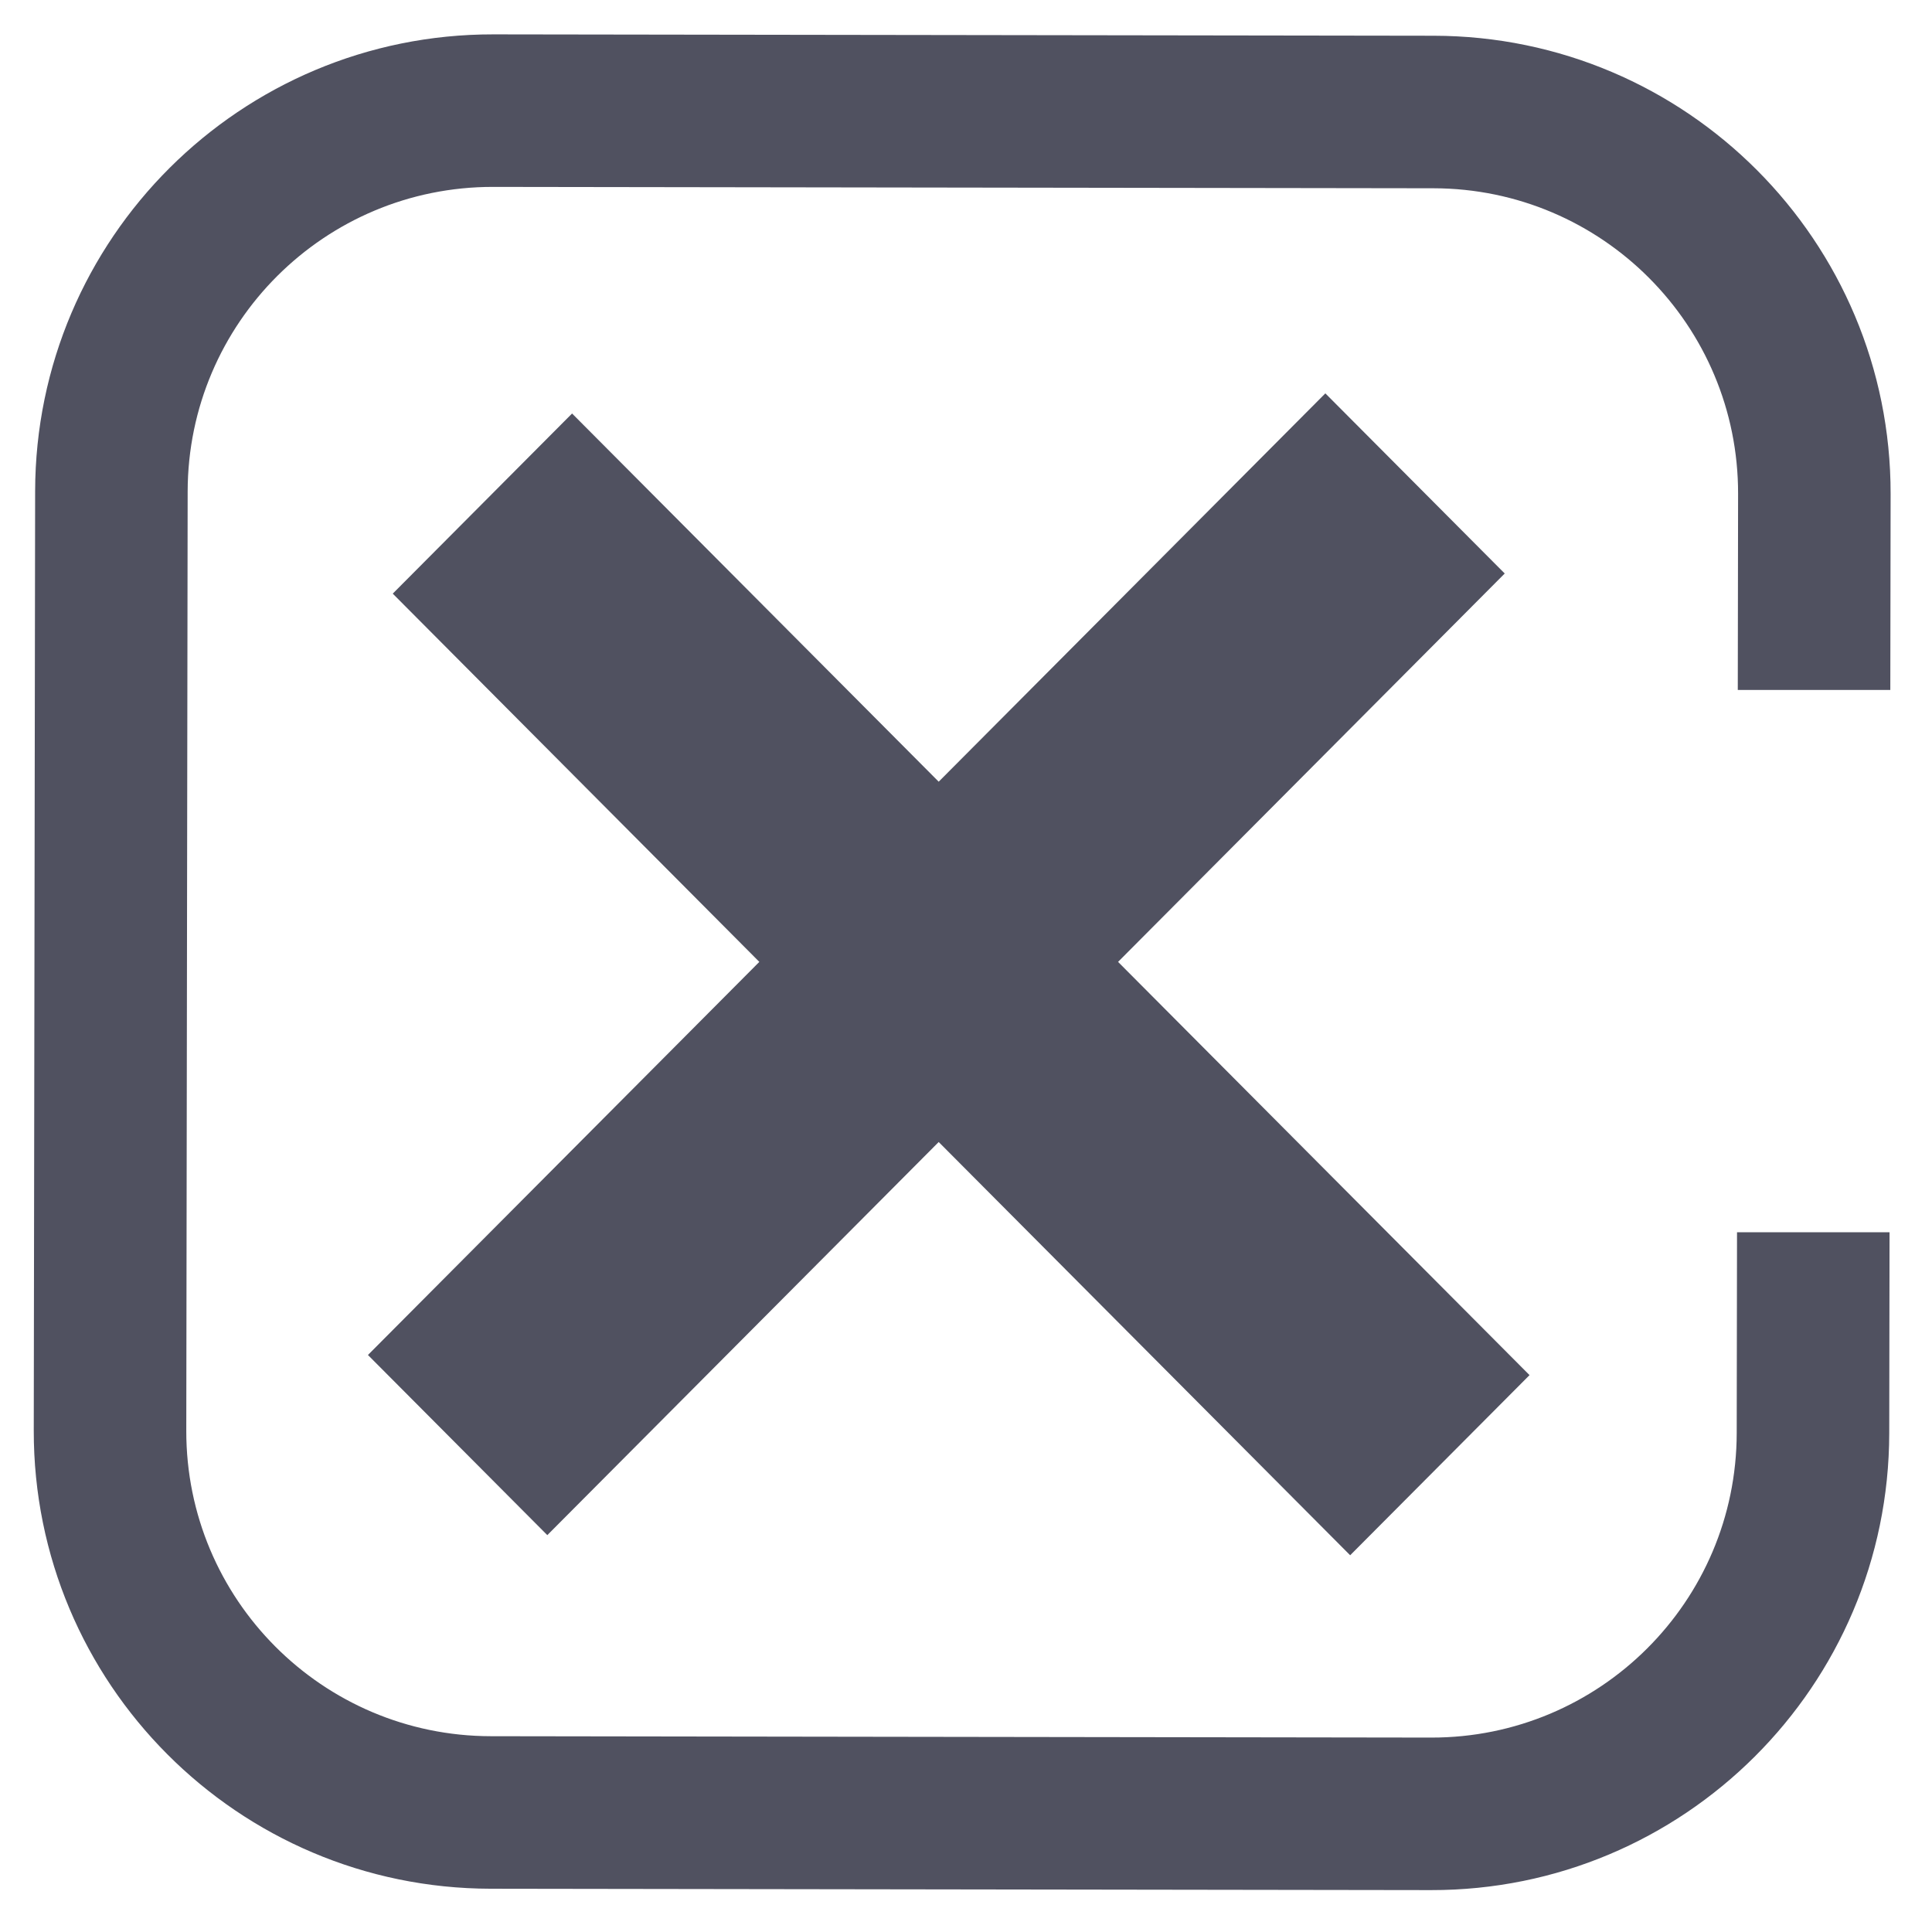
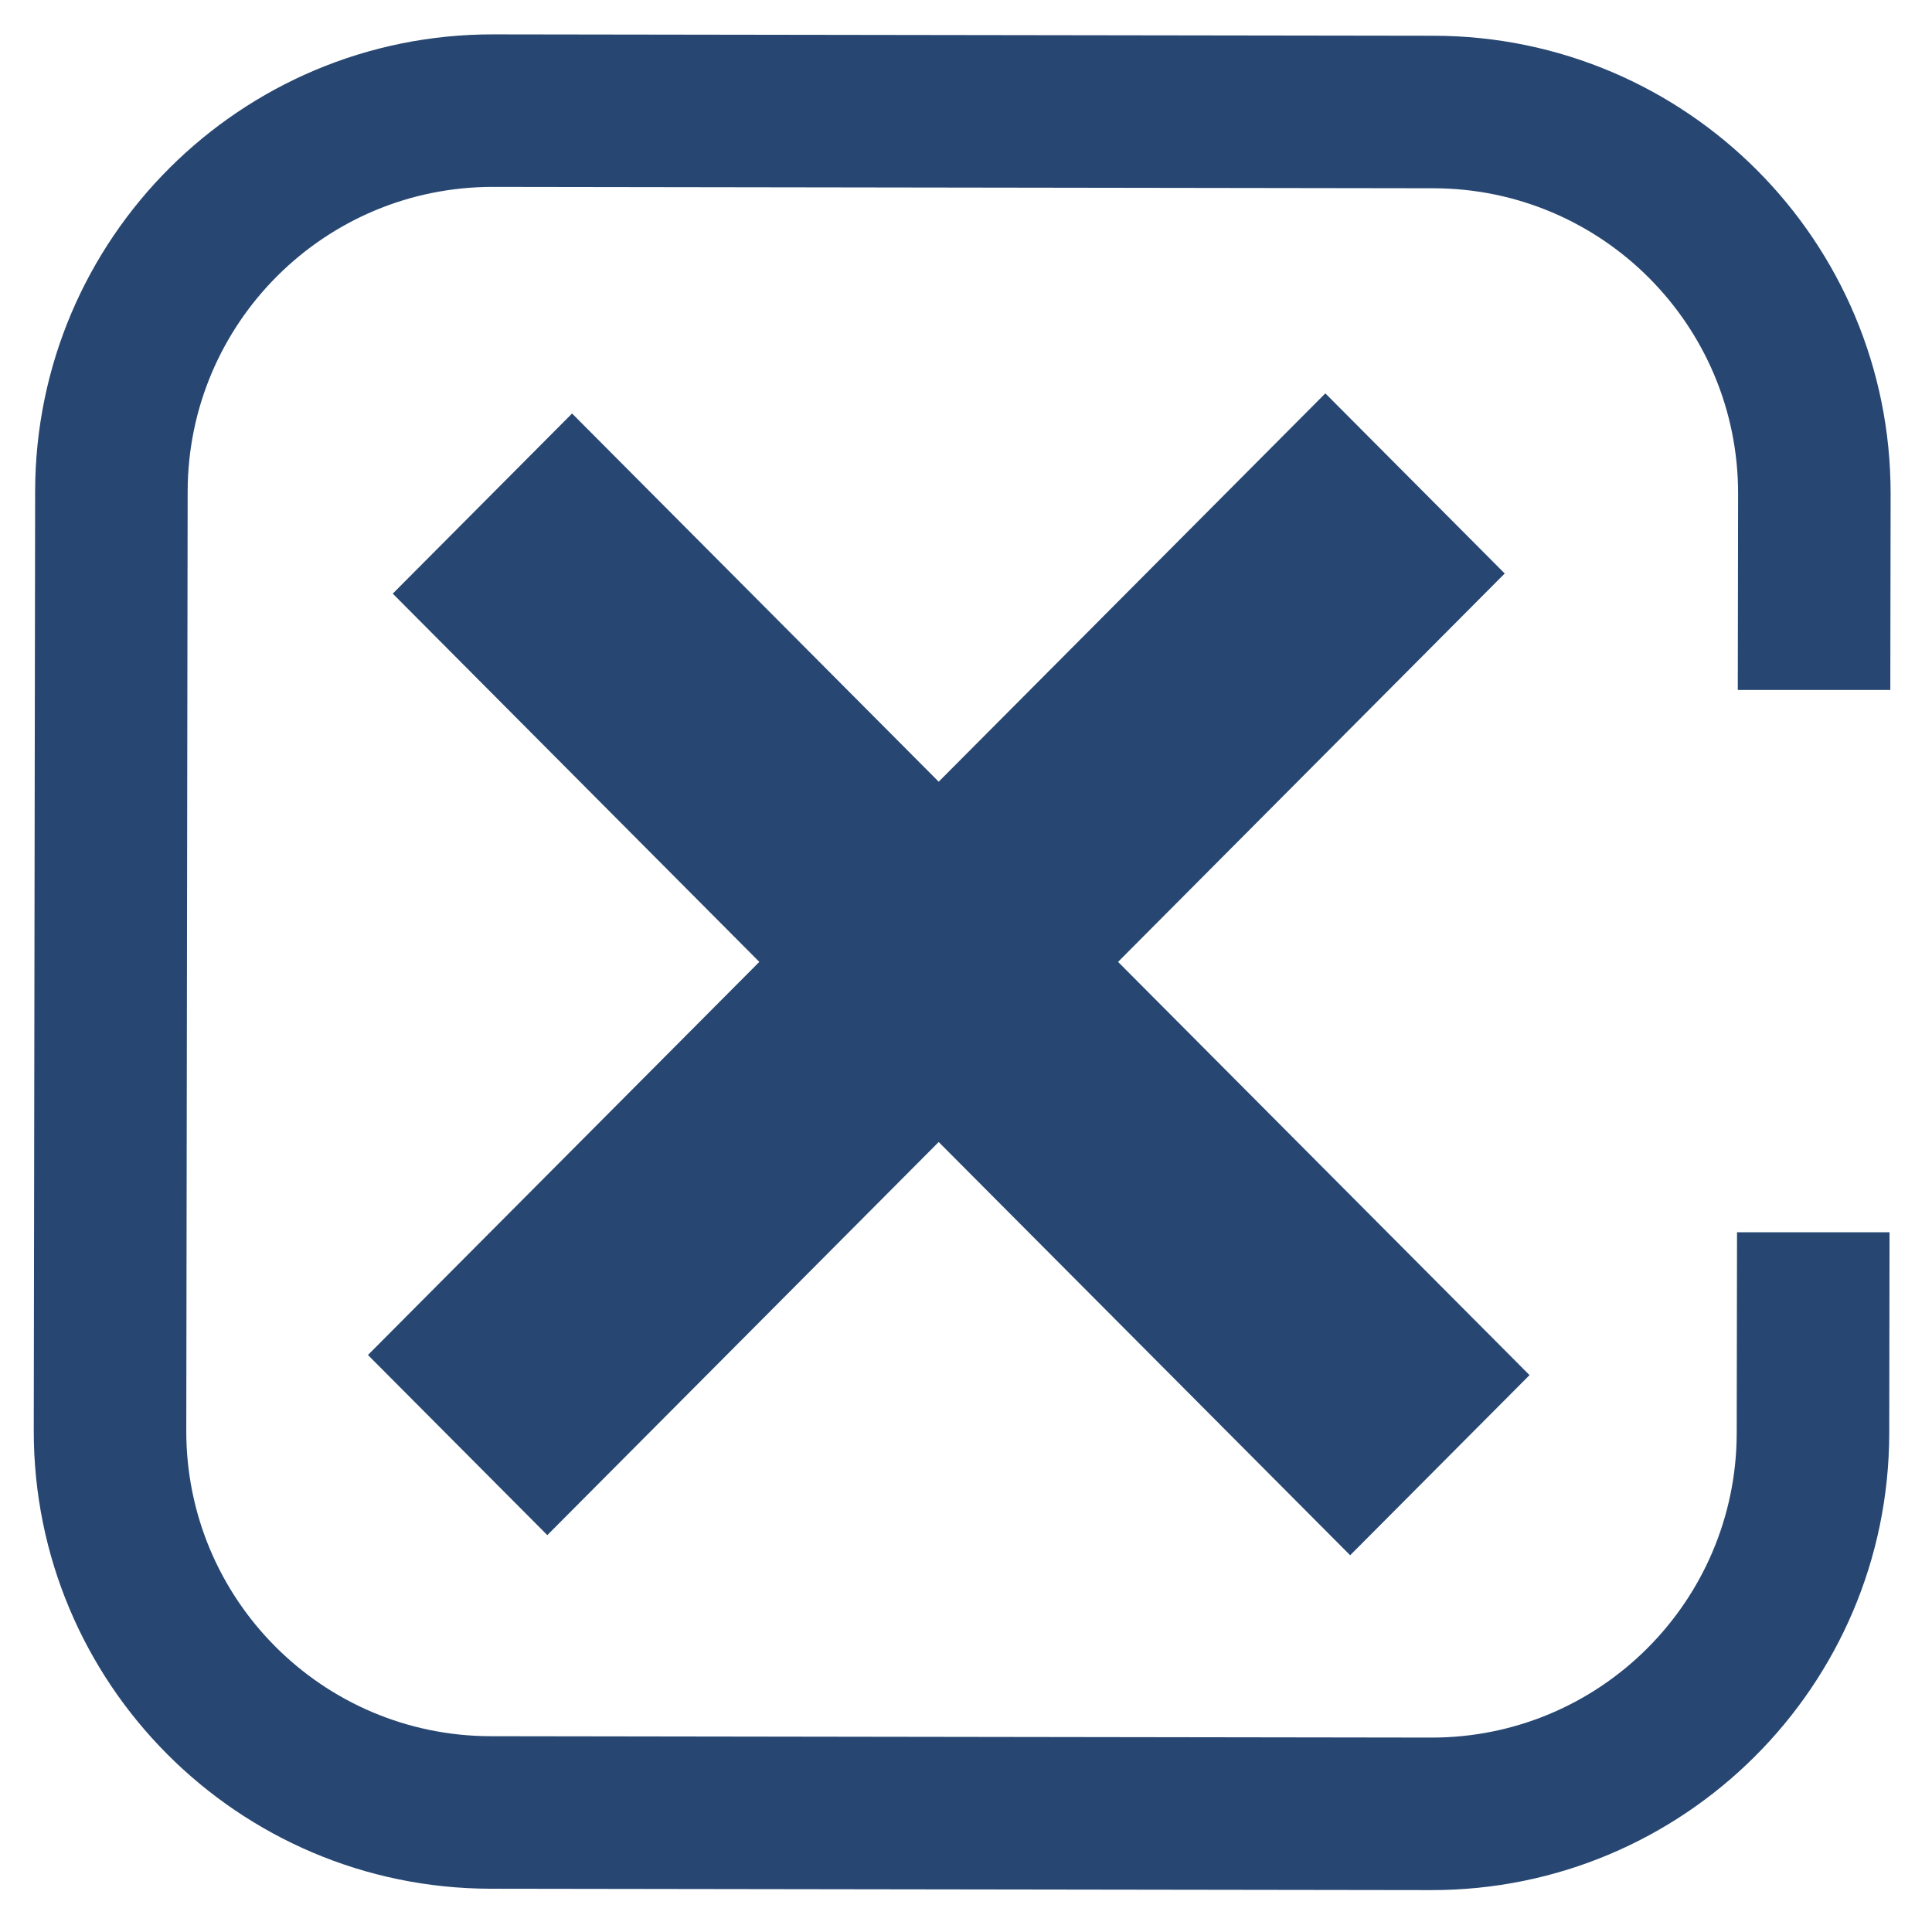
<svg xmlns="http://www.w3.org/2000/svg" width="38" height="38" viewBox="0 0 38 38" fill="none">
-   <path fill-rule="evenodd" clip-rule="evenodd" d="M28.199 0.703L9.704 0.676C4.734 0.669 0.698 4.692 0.691 9.663L0.664 28.136C0.657 33.107 4.68 37.142 9.651 37.149L28.146 37.176C33.116 37.184 37.152 33.16 37.159 28.189L37.165 24.237H34.165L34.159 28.185C34.154 31.499 31.464 34.181 28.15 34.176L9.655 34.149C6.342 34.145 3.659 31.454 3.664 28.14L3.691 9.667C3.696 6.354 6.386 3.671 9.7 3.676L28.195 3.703C31.508 3.708 34.191 6.398 34.186 9.712L34.18 13.571H37.18L37.186 9.716C37.193 4.745 33.17 0.71 28.199 0.703ZM18.463 22.462L10.765 30.194L7.237 26.651L14.935 18.919L7.725 11.676L11.252 8.133L18.463 15.375L26.068 7.737L29.596 11.28L21.991 18.919L30.084 27.047L26.556 30.59L18.463 22.462Z" fill="#505160" />
+   <path fill-rule="evenodd" clip-rule="evenodd" d="M28.199 0.703L9.704 0.676C4.734 0.669 0.698 4.692 0.691 9.663L0.664 28.136C0.657 33.107 4.68 37.142 9.651 37.149L28.146 37.176C33.116 37.184 37.152 33.16 37.159 28.189L37.165 24.237H34.165L34.159 28.185C34.154 31.499 31.464 34.181 28.15 34.176L9.655 34.149C6.342 34.145 3.659 31.454 3.664 28.14L3.691 9.667C3.696 6.354 6.386 3.671 9.7 3.676L28.195 3.703C31.508 3.708 34.191 6.398 34.186 9.712L34.18 13.571H37.18L37.186 9.716C37.193 4.745 33.17 0.71 28.199 0.703ZM18.463 22.462L10.765 30.194L7.237 26.651L14.935 18.919L7.725 11.676L11.252 8.133L18.463 15.375L26.068 7.737L29.596 11.28L21.991 18.919L30.084 27.047L26.556 30.59L18.463 22.462Z" fill="#274772" />
</svg>
